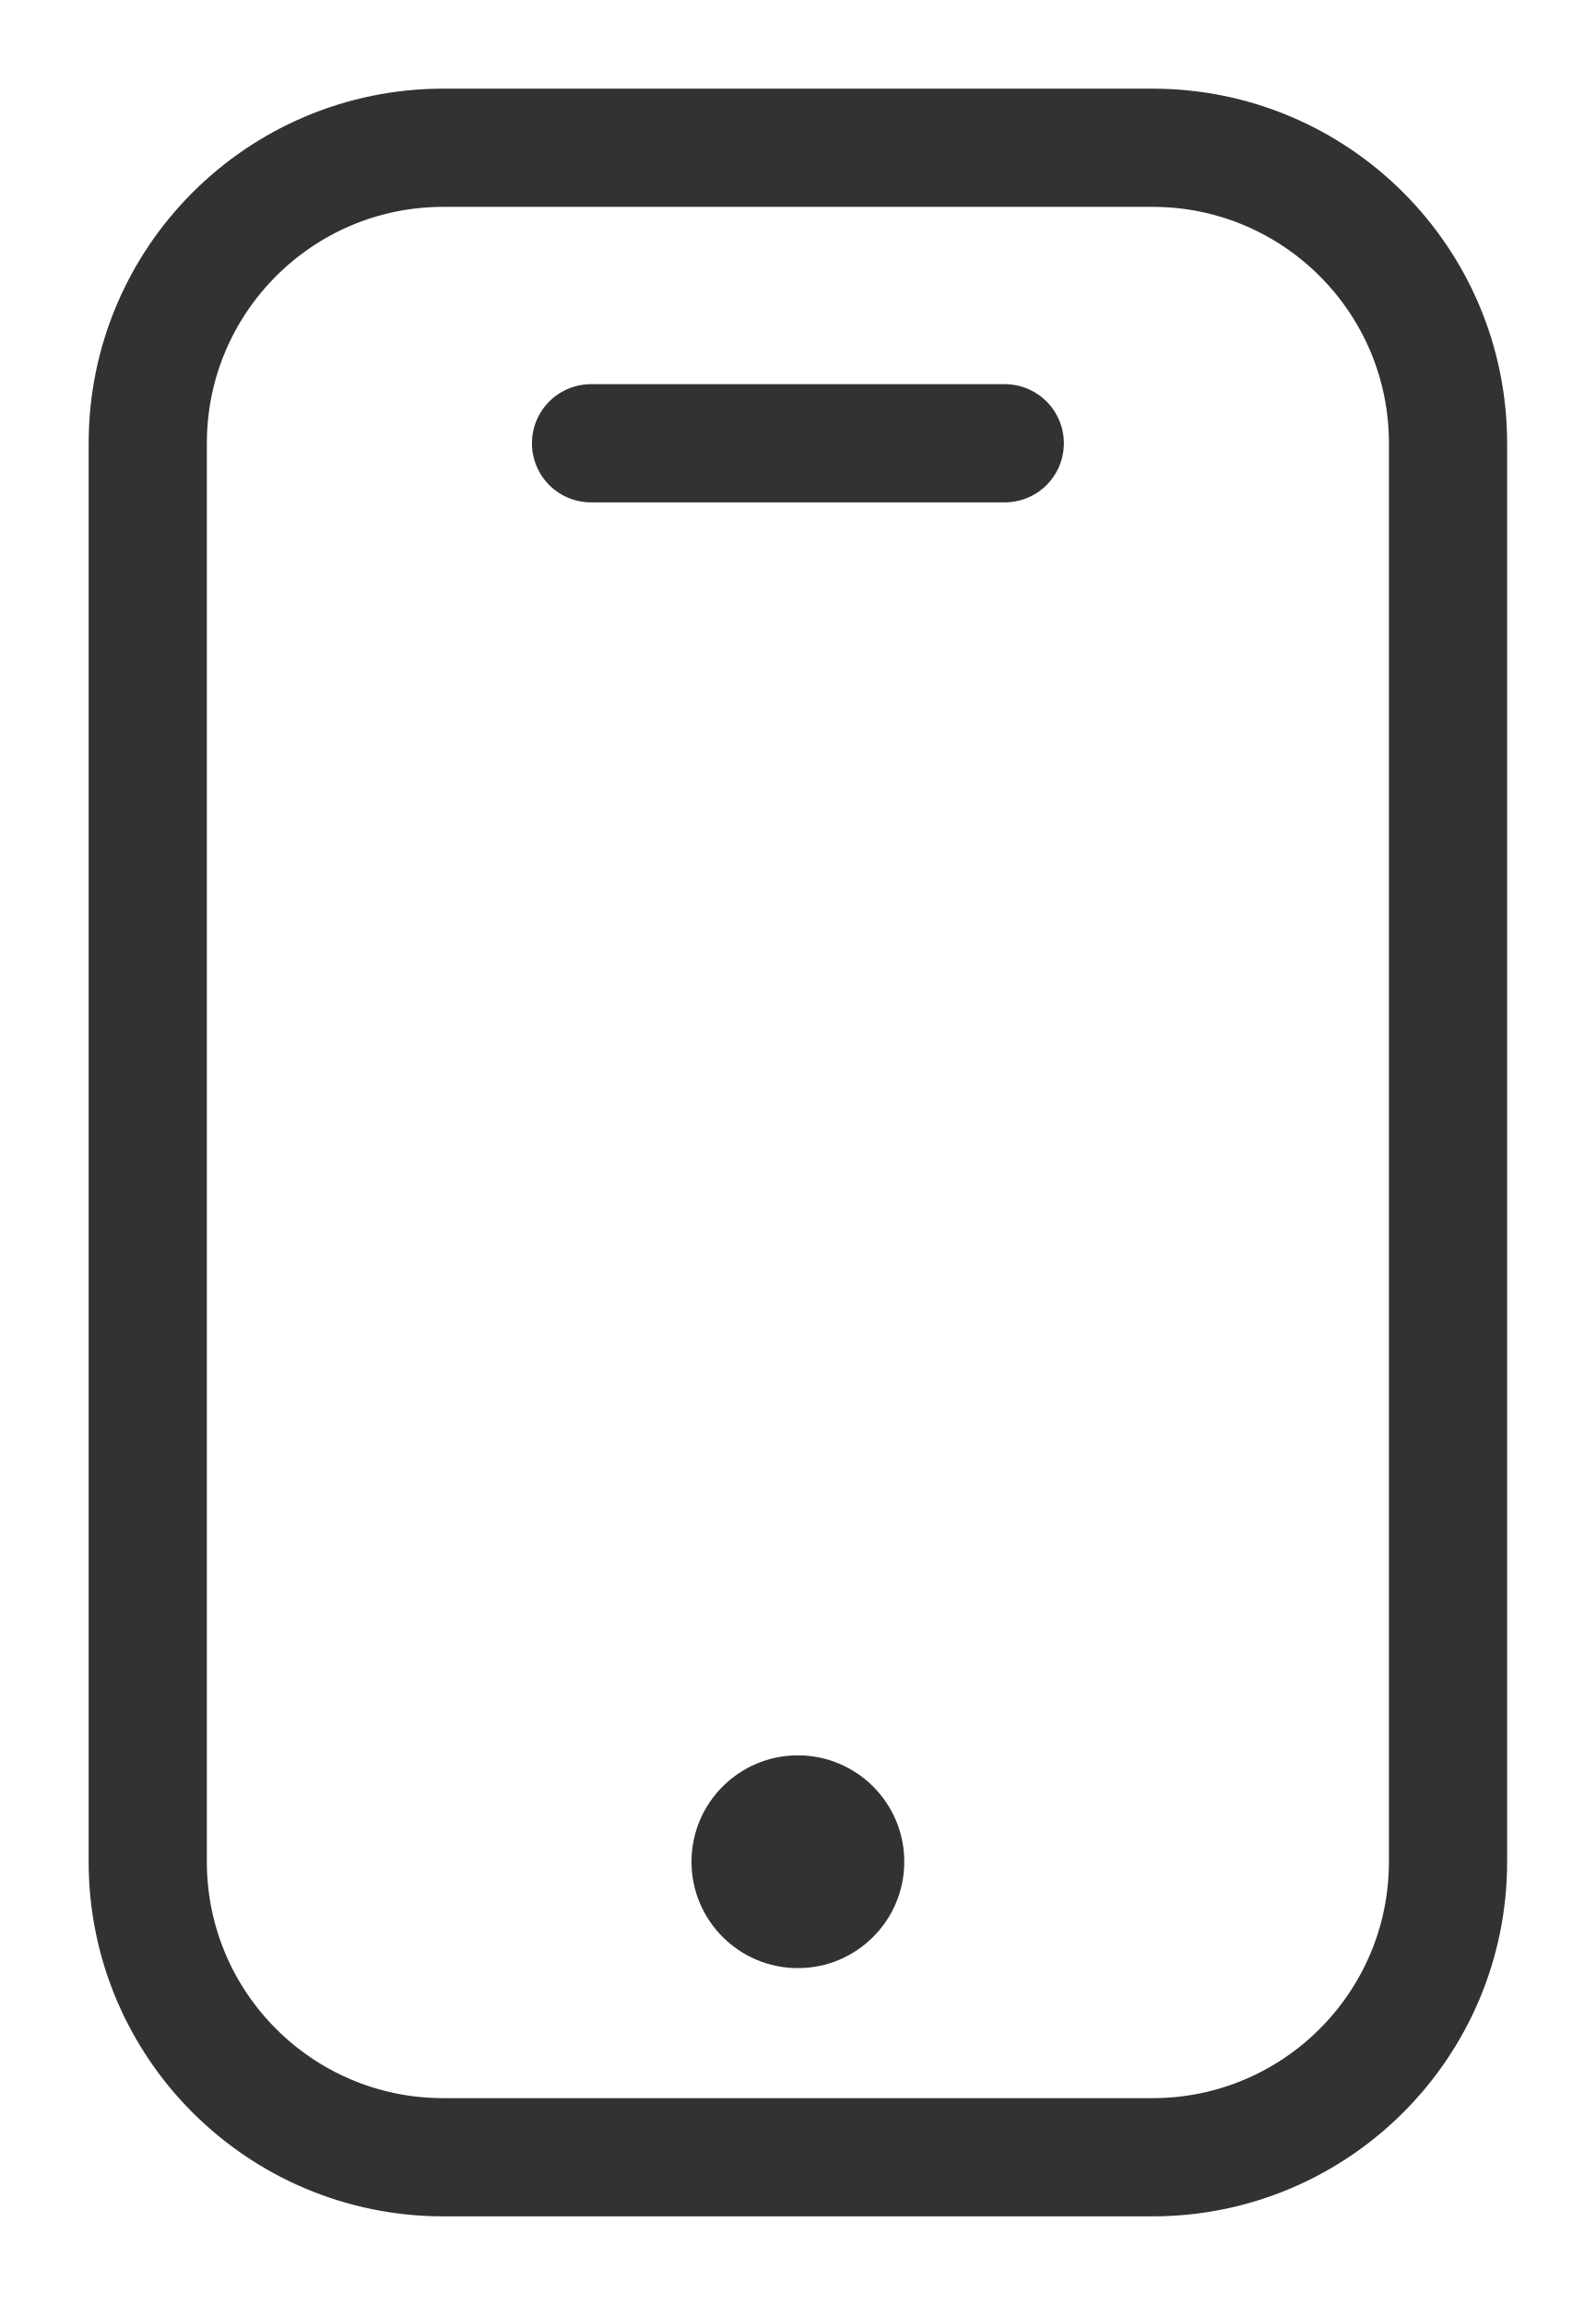
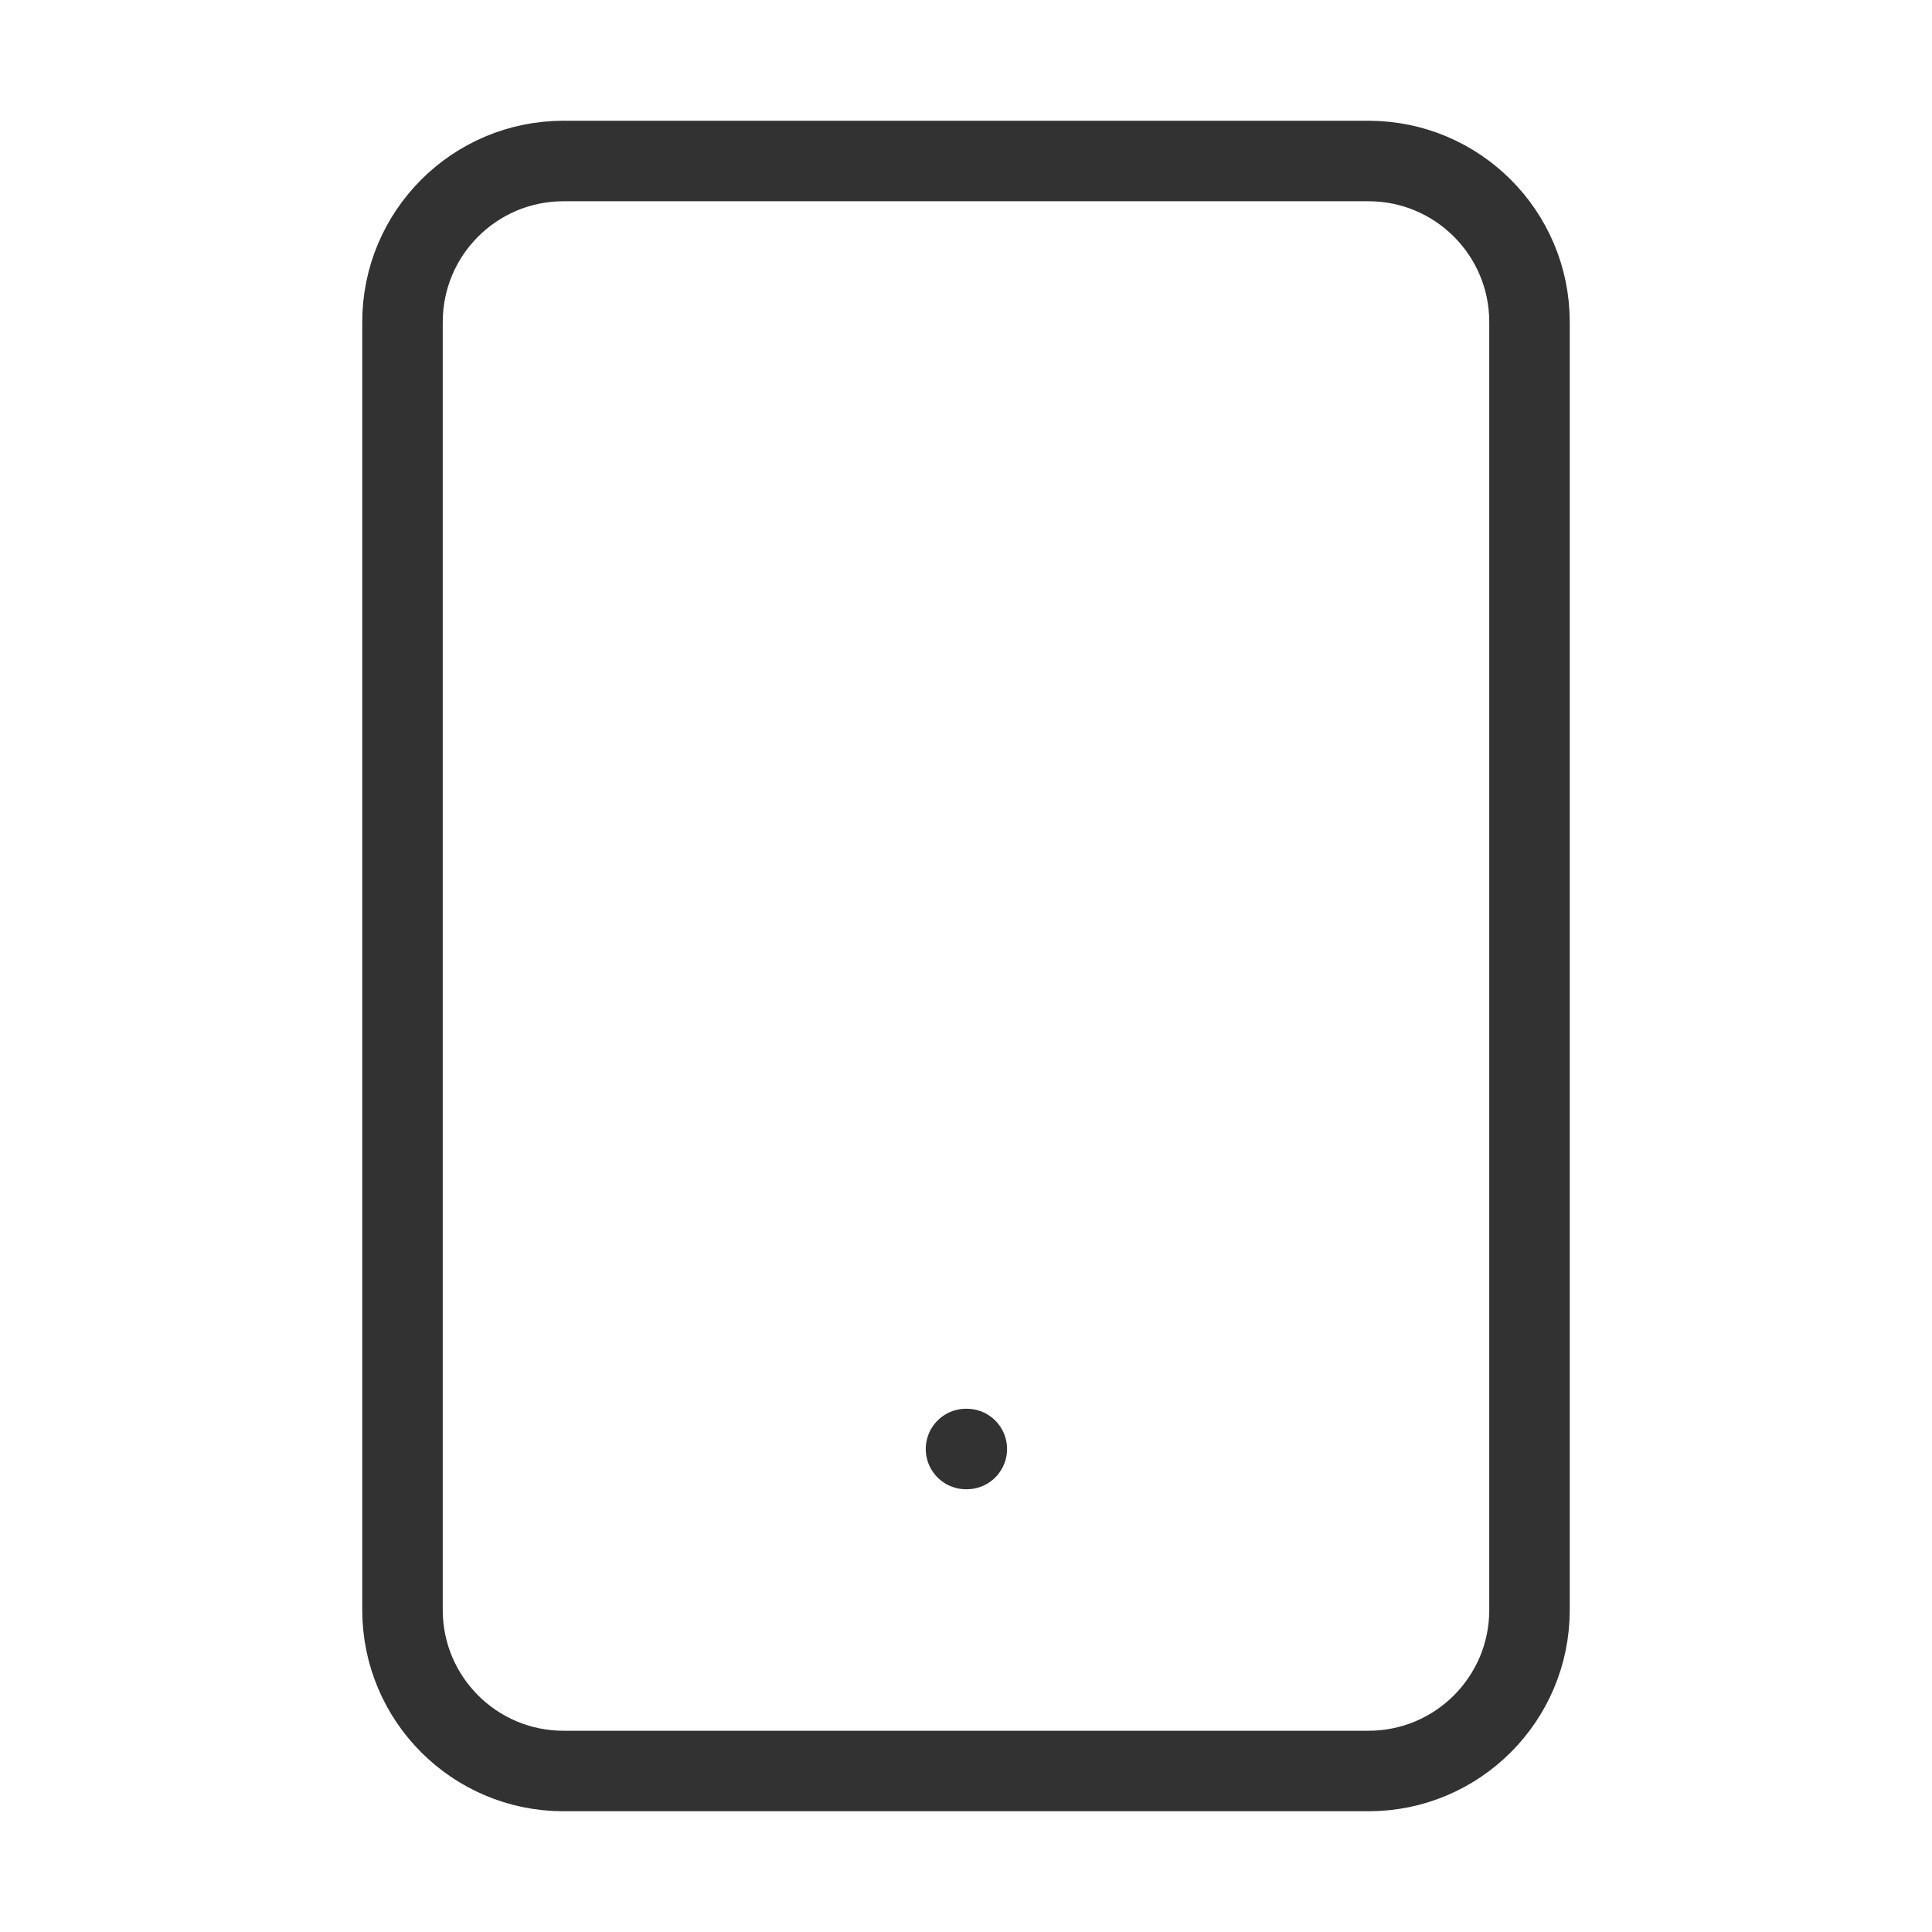
- <svg xmlns="http://www.w3.org/2000/svg" width="27" height="39" viewBox="7 1 27 39" fill="none">
-   <rect x="9.5" y="3.5" width="22" height="34" rx="5" stroke="#323232" stroke-width="2" stroke-linejoin="round" />
-   <path d="M17 8.5H24" stroke="#323232" stroke-width="2" stroke-linecap="round" />
-   <circle cx="20.5" cy="32.5" r="1.8" fill="#323232" />
+ <svg xmlns="http://www.w3.org/2000/svg" width="24" height="24" viewBox="0 0 24 24" fill="none">
+   <rect x="5" y="2" width="14" height="20" rx="2" ry="2" stroke="#323232" stroke-width="1" stroke-linecap="round" stroke-linejoin="round" />
+   <path d="M12 18h.01" stroke="#323232" stroke-width="1" stroke-linecap="round" stroke-linejoin="round" />
</svg>
